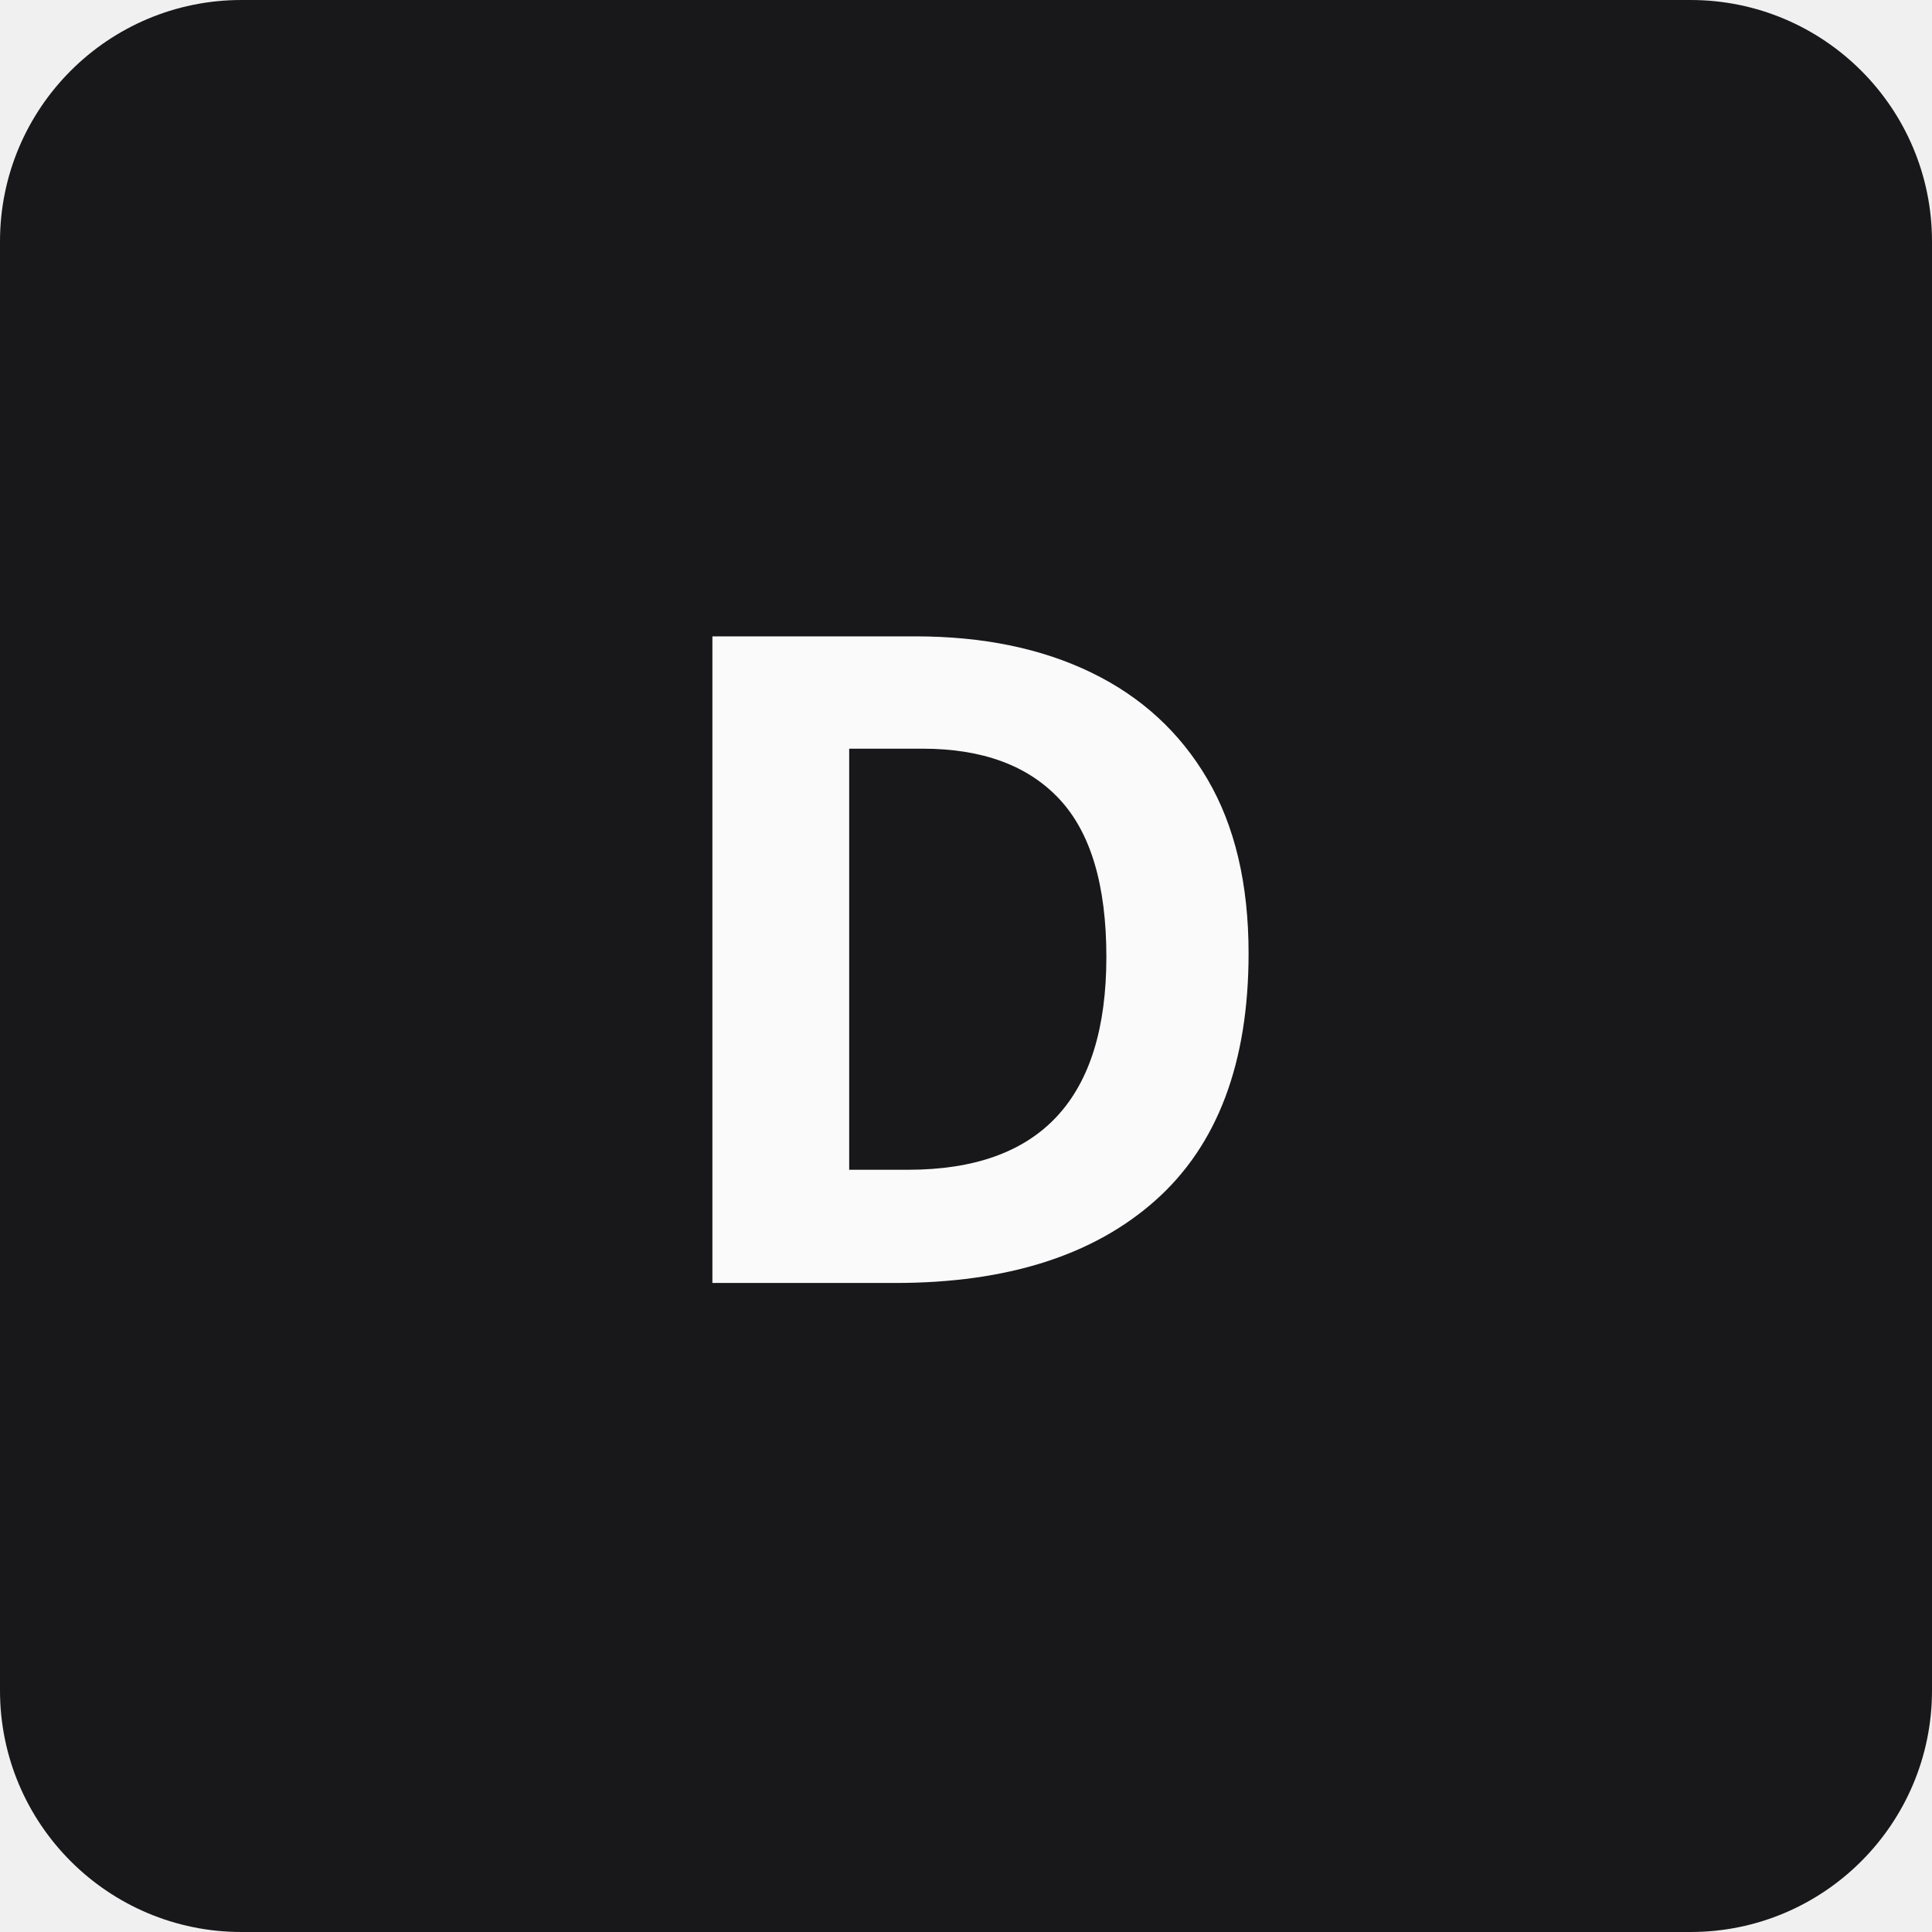
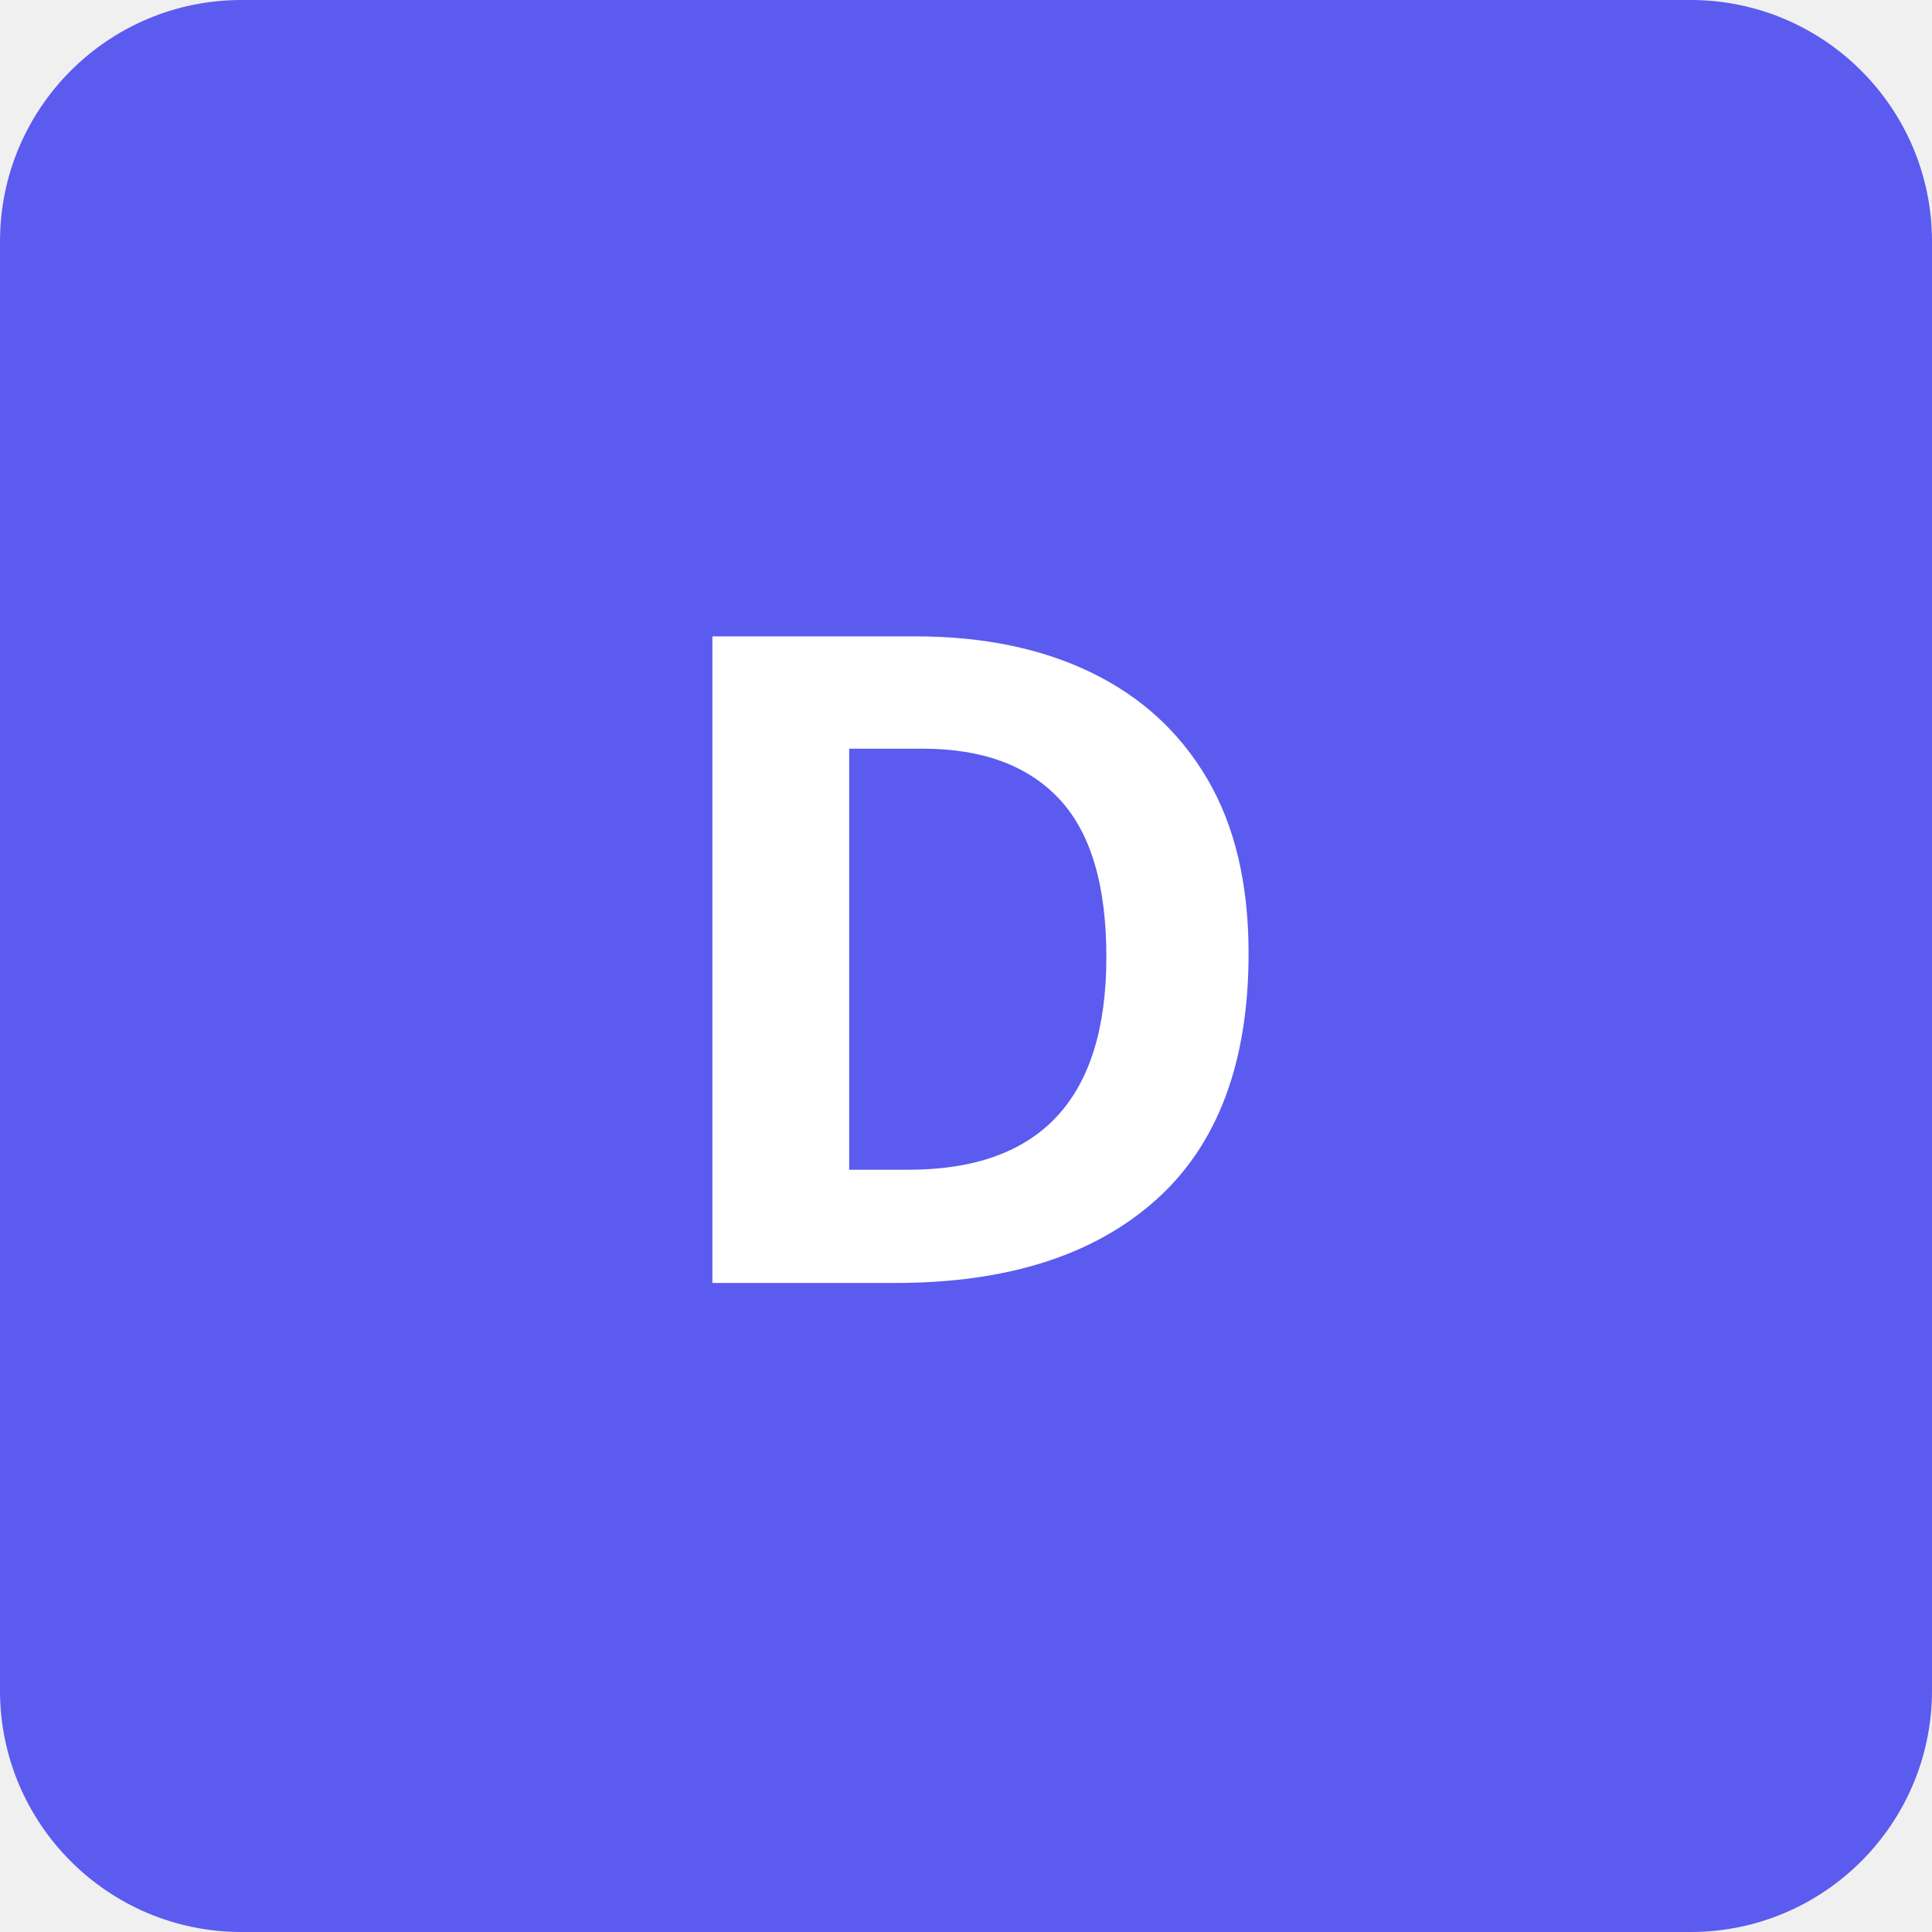
<svg xmlns="http://www.w3.org/2000/svg" viewBox="0 0 512 512">
-   <rect width="512" height="512" rx="64" fill="#18181b" />
-   <text x="256" y="340" text-anchor="middle" font-family="system-ui, sans-serif" font-weight="700" font-size="240" fill="#fafafa">D</text>
+   <rect width="512" height="512" rx="64" fill="#5B5BF0" />
+   <text x="256" y="340" text-anchor="middle" font-family="system-ui, sans-serif" font-weight="700" font-size="240" fill="#FFFFFF">D</text>
</svg>
